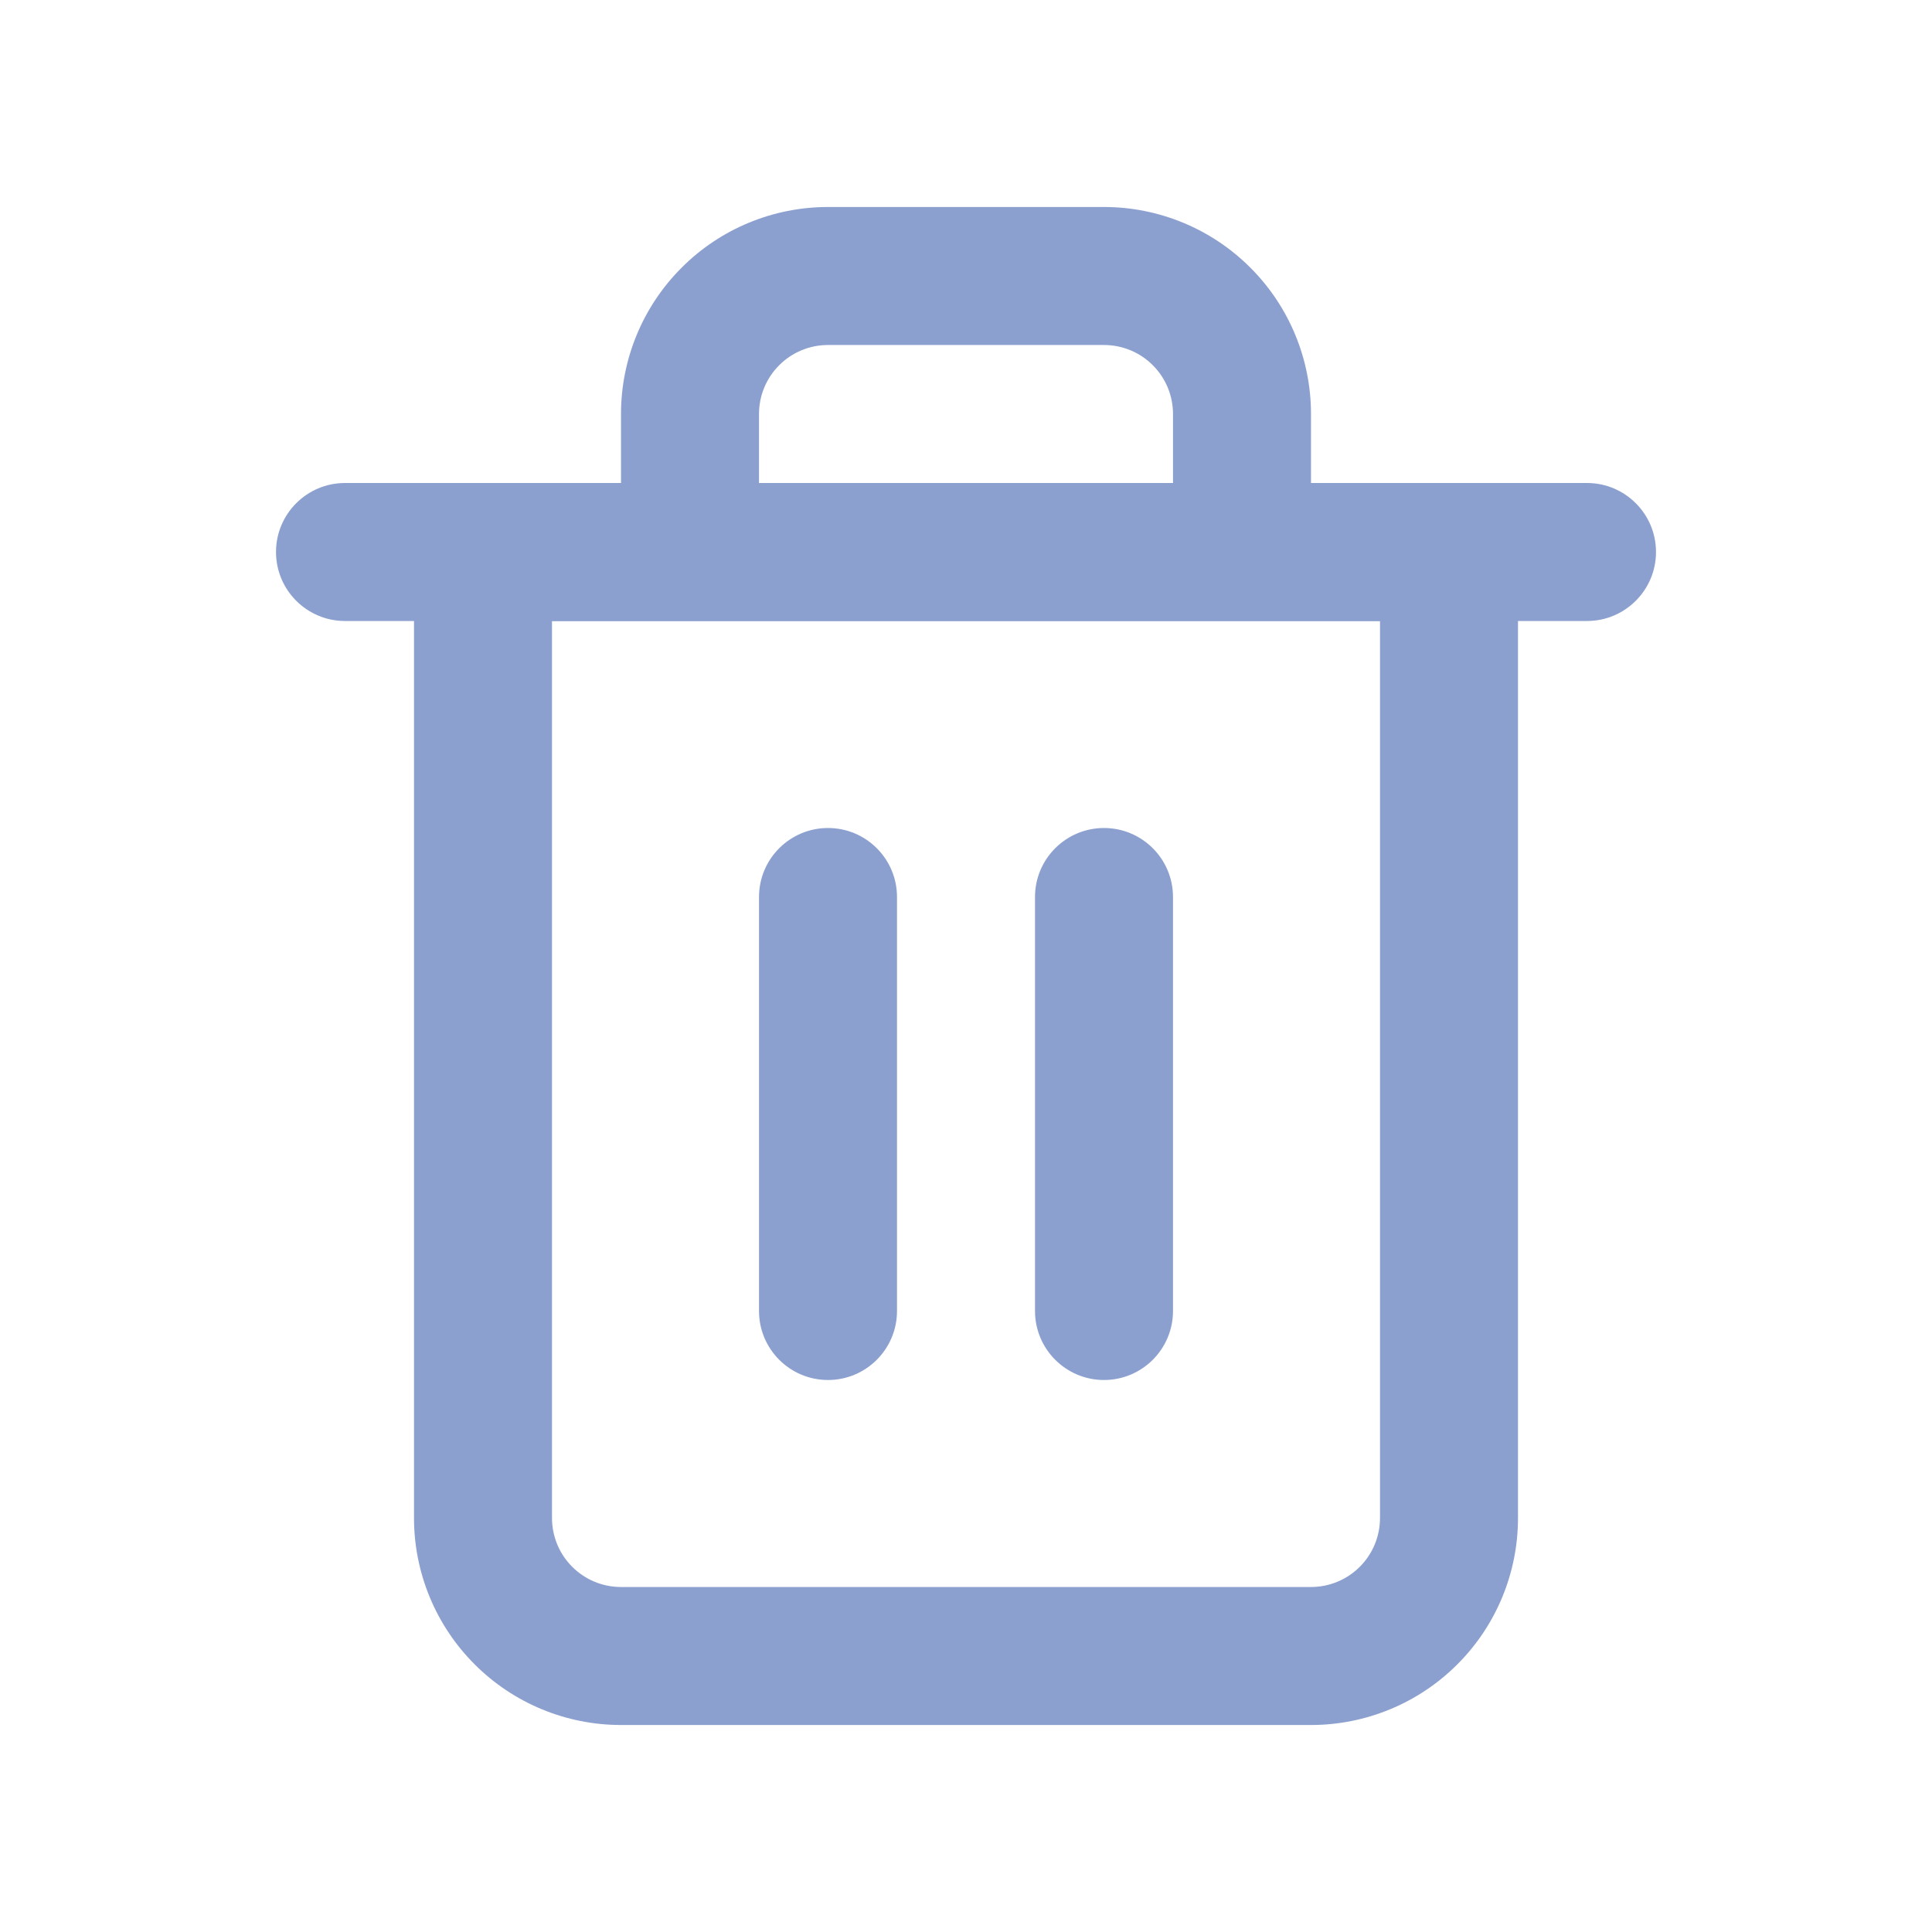
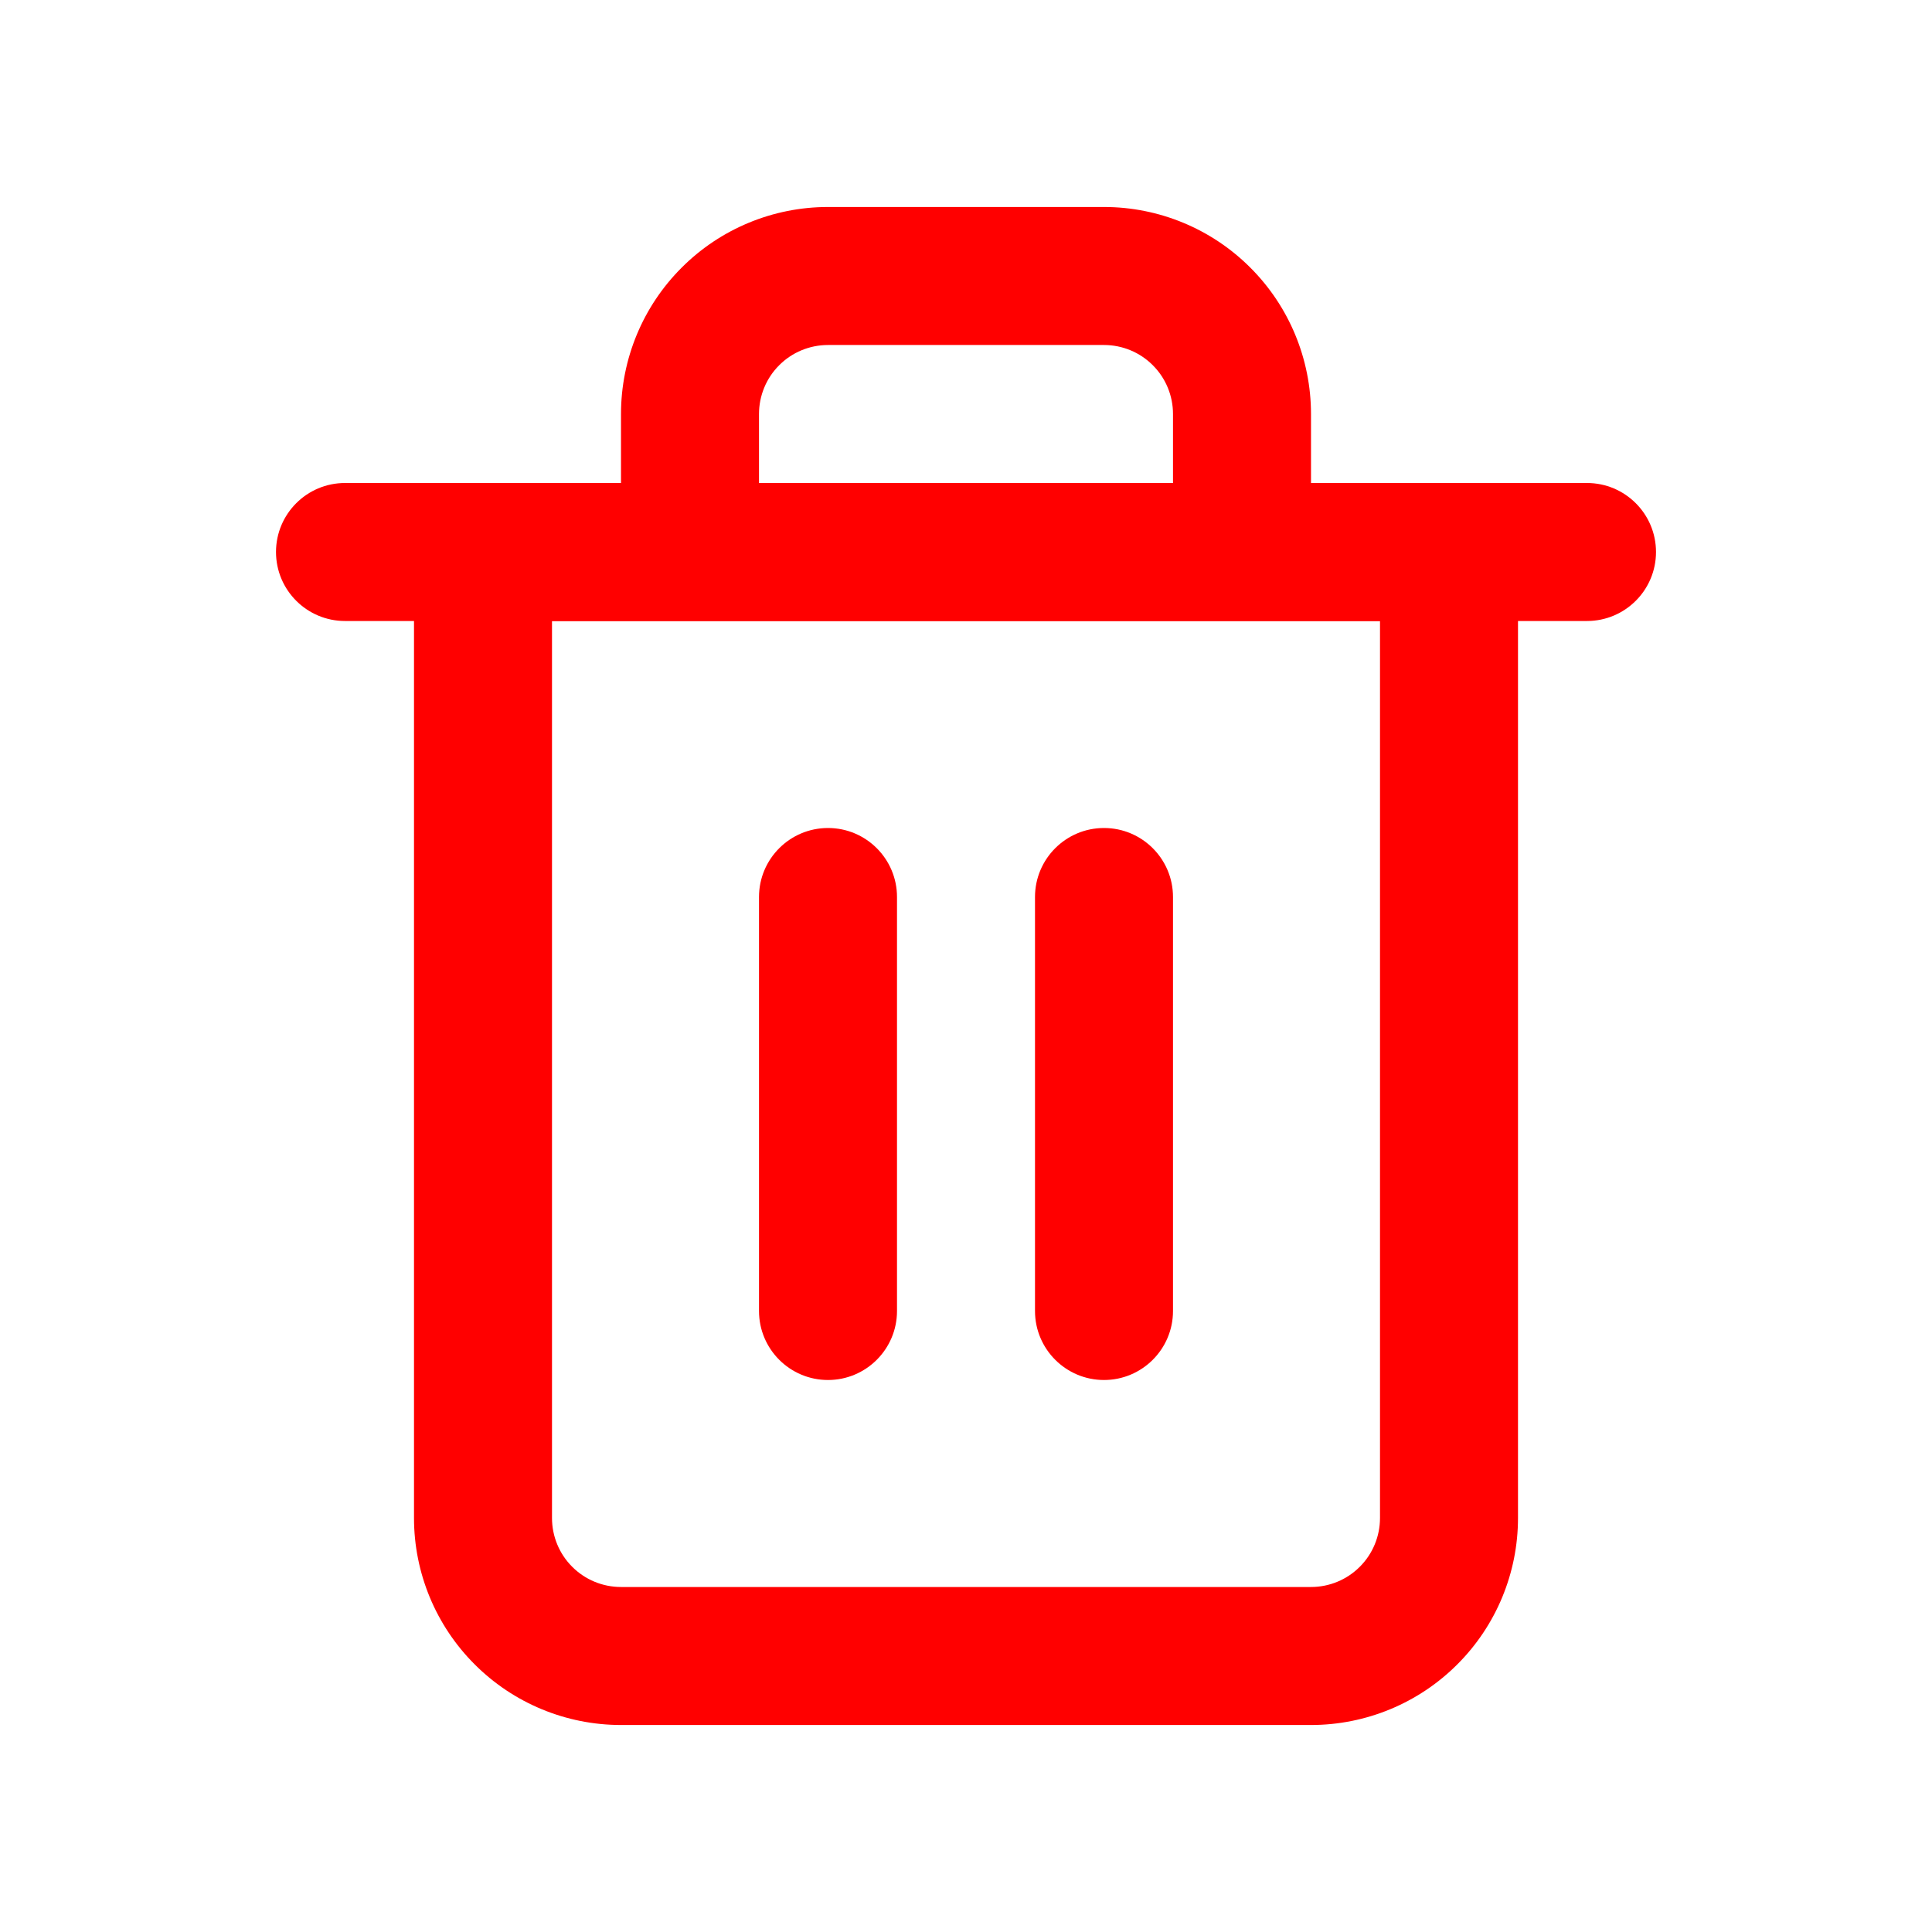
- <svg xmlns="http://www.w3.org/2000/svg" width="28" height="28" viewBox="0 0 28 28" fill="none">
-   <path fill-rule="evenodd" clip-rule="evenodd" d="M4 8C4 7.448 4.448 7 5 7H23C23.552 7 24 7.448 24 8C24 8.552 23.552 9 23 9H5C4.448 9 4 8.552 4 8Z" fill="#8CA0CF" />
-   <path fill-rule="evenodd" clip-rule="evenodd" d="M12 5C11.735 5 11.48 5.105 11.293 5.293C11.105 5.48 11 5.735 11 6V7H17V6C17 5.735 16.895 5.48 16.707 5.293C16.52 5.105 16.265 5 16 5H12ZM19 7V6C19 5.204 18.684 4.441 18.121 3.879C17.559 3.316 16.796 3 16 3H12C11.204 3 10.441 3.316 9.879 3.879C9.316 4.441 9 5.204 9 6V7H7C6.448 7 6 7.448 6 8V22C6 22.796 6.316 23.559 6.879 24.121C7.441 24.684 8.204 25 9 25H19C19.796 25 20.559 24.684 21.121 24.121C21.684 23.559 22 22.796 22 22V8C22 7.448 21.552 7 21 7H19ZM8 9V22C8 22.265 8.105 22.52 8.293 22.707C8.48 22.895 8.735 23 9 23H19C19.265 23 19.52 22.895 19.707 22.707C19.895 22.52 20 22.265 20 22V9H8Z" fill="#8CA0CF" />
-   <path fill-rule="evenodd" clip-rule="evenodd" d="M12 12C12.552 12 13 12.448 13 13V19C13 19.552 12.552 20 12 20C11.448 20 11 19.552 11 19V13C11 12.448 11.448 12 12 12Z" fill="#8CA0CF" />
-   <path fill-rule="evenodd" clip-rule="evenodd" d="M16 12C16.552 12 17 12.448 17 13V19C17 19.552 16.552 20 16 20C15.448 20 15 19.552 15 19V13C15 12.448 15.448 12 16 12Z" fill="#8CA0CF" />
+ <svg xmlns="http://www.w3.org/2000/svg" width="28" height="28" viewBox="0 0 28 28" fill="red">
+   <path fill-rule="evenodd" clip-rule="evenodd" d="M4 8C4 7.448 4.448 7 5 7H23C23.552 7 24 7.448 24 8C24 8.552 23.552 9 23 9H5C4.448 9 4 8.552 4 8Z" fill="red" />
+   <path fill-rule="evenodd" clip-rule="evenodd" d="M12 5C11.735 5 11.48 5.105 11.293 5.293C11.105 5.48 11 5.735 11 6V7H17V6C17 5.735 16.895 5.48 16.707 5.293C16.52 5.105 16.265 5 16 5H12ZM19 7V6C19 5.204 18.684 4.441 18.121 3.879C17.559 3.316 16.796 3 16 3H12C11.204 3 10.441 3.316 9.879 3.879C9.316 4.441 9 5.204 9 6V7H7C6.448 7 6 7.448 6 8V22C6 22.796 6.316 23.559 6.879 24.121C7.441 24.684 8.204 25 9 25H19C19.796 25 20.559 24.684 21.121 24.121C21.684 23.559 22 22.796 22 22V8C22 7.448 21.552 7 21 7H19ZM8 9V22C8 22.265 8.105 22.52 8.293 22.707C8.48 22.895 8.735 23 9 23H19C19.265 23 19.52 22.895 19.707 22.707C19.895 22.52 20 22.265 20 22V9H8Z" fill="red" />
+   <path fill-rule="evenodd" clip-rule="evenodd" d="M12 12C12.552 12 13 12.448 13 13V19C13 19.552 12.552 20 12 20C11.448 20 11 19.552 11 19V13C11 12.448 11.448 12 12 12Z" fill="red" />
+   <path fill-rule="evenodd" clip-rule="evenodd" d="M16 12C16.552 12 17 12.448 17 13V19C17 19.552 16.552 20 16 20C15.448 20 15 19.552 15 19V13C15 12.448 15.448 12 16 12Z" fill="red" />
</svg>
